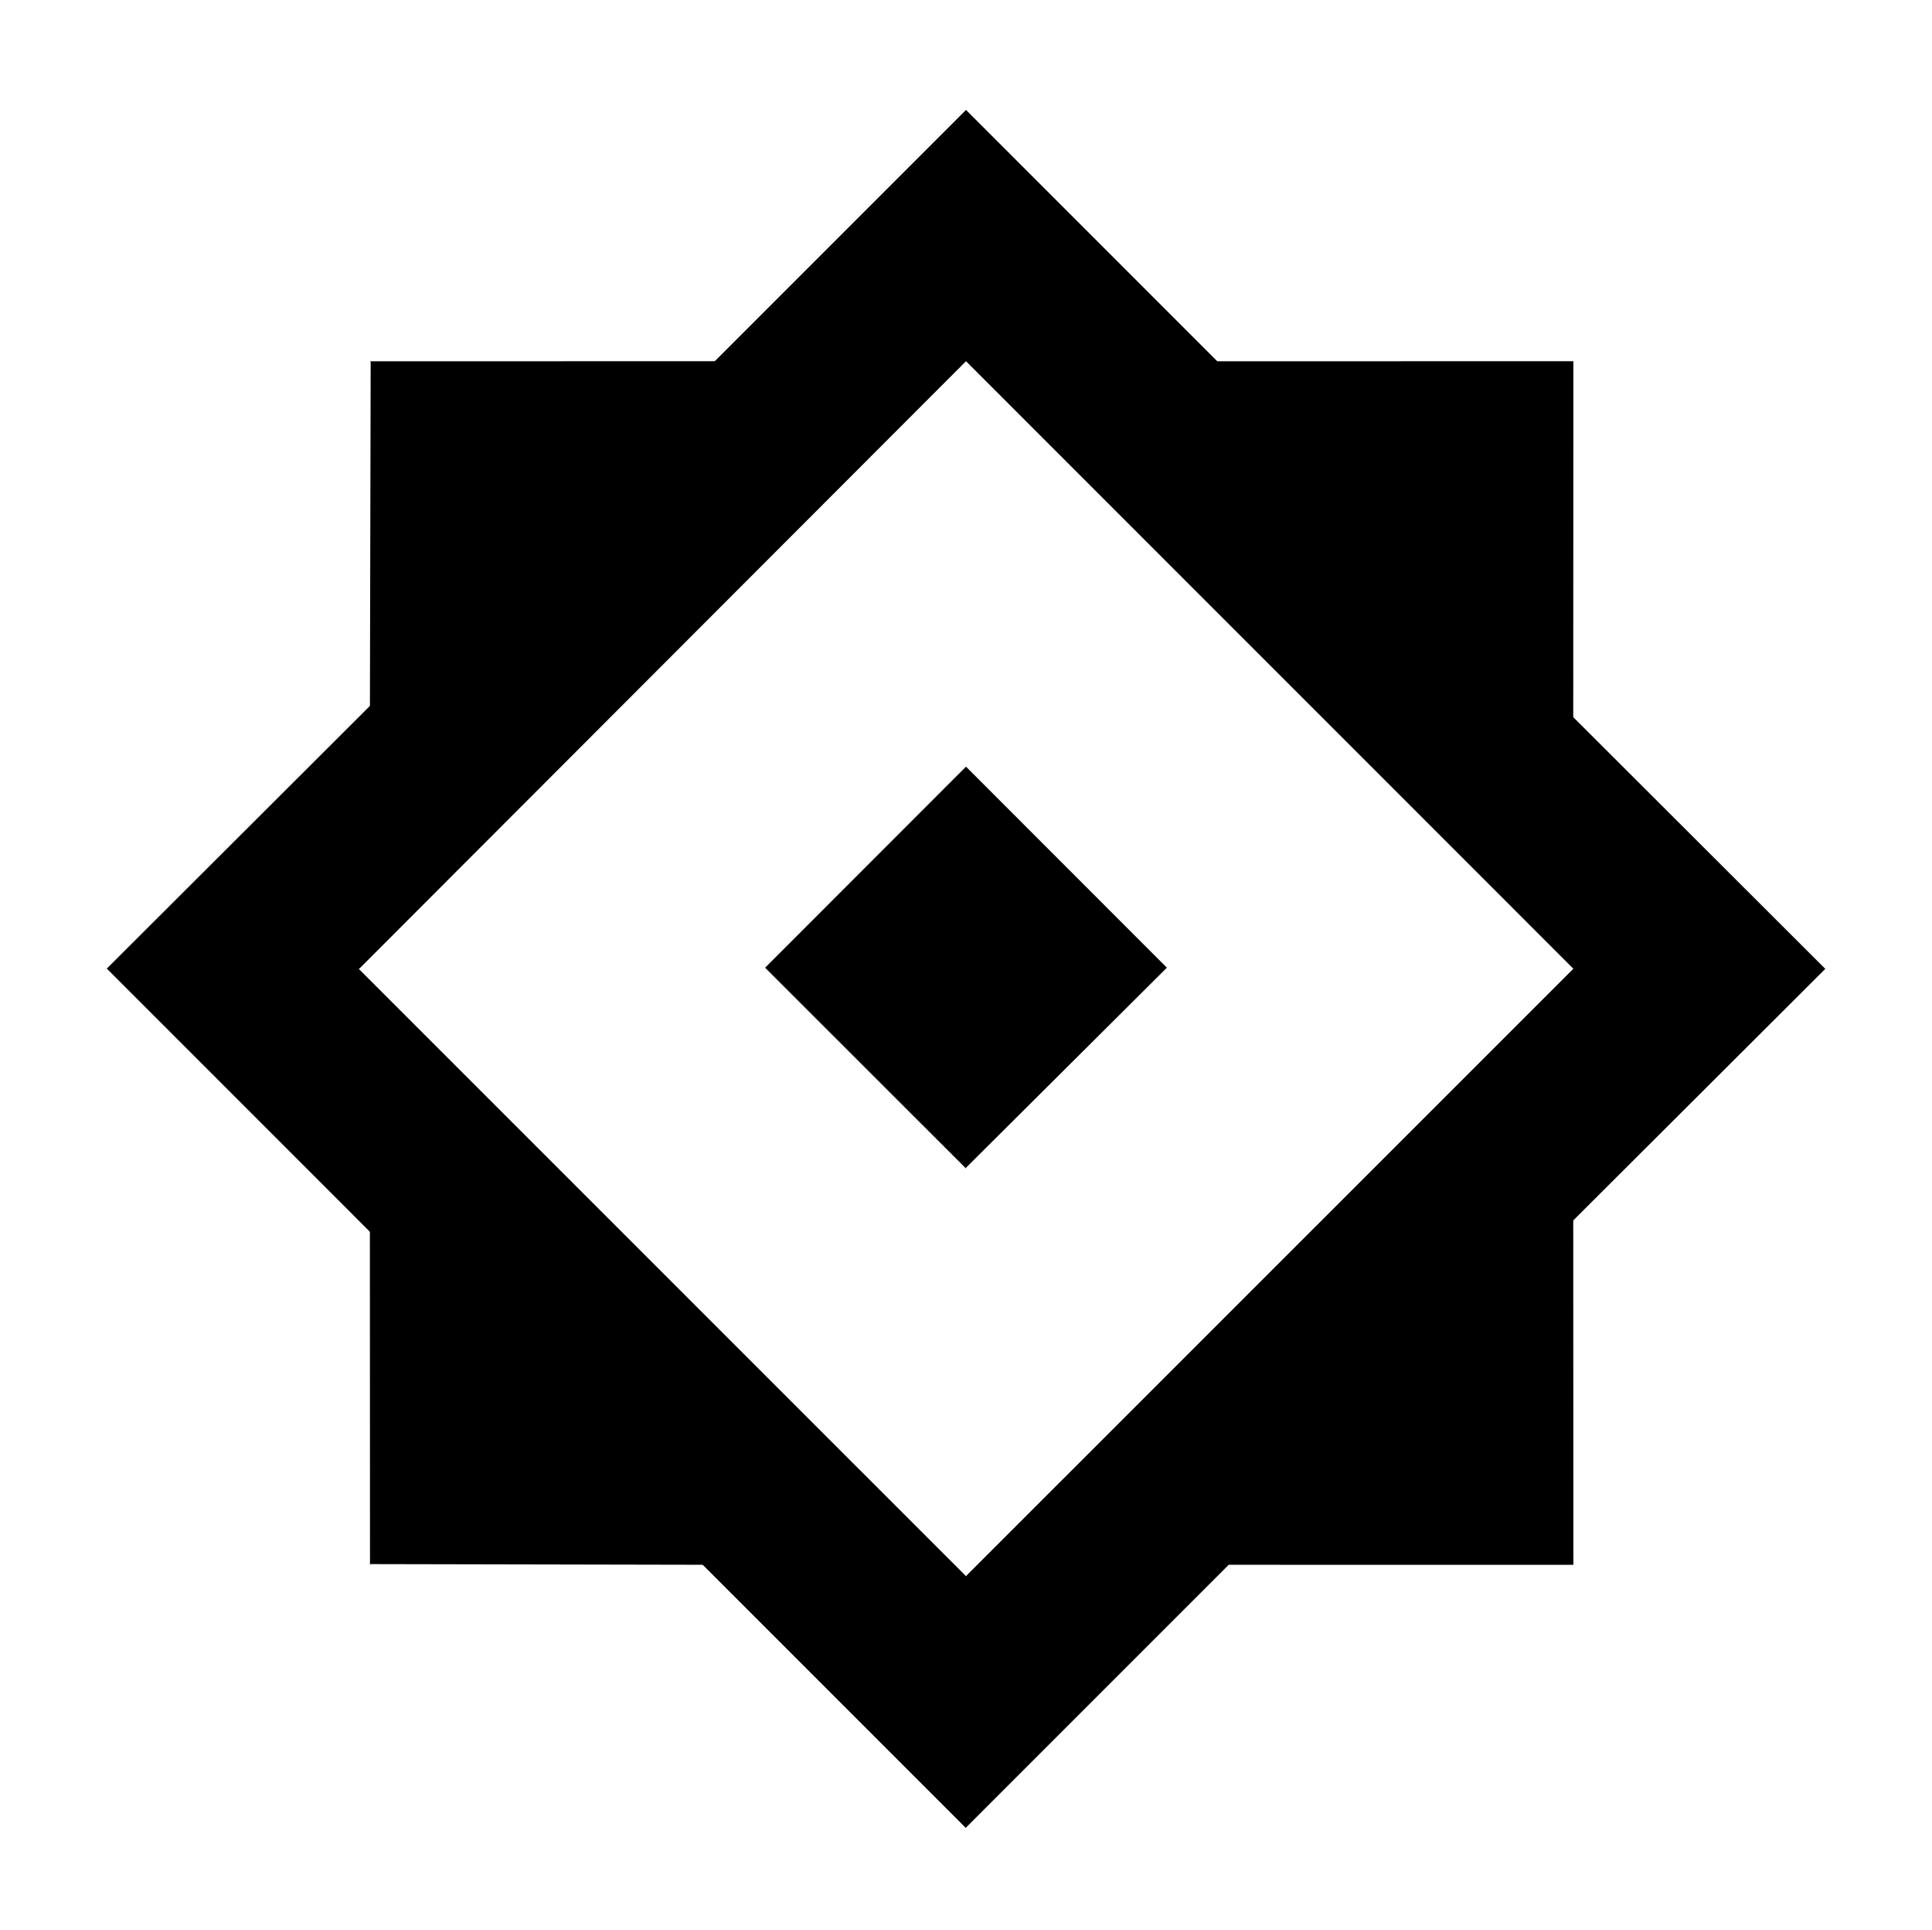
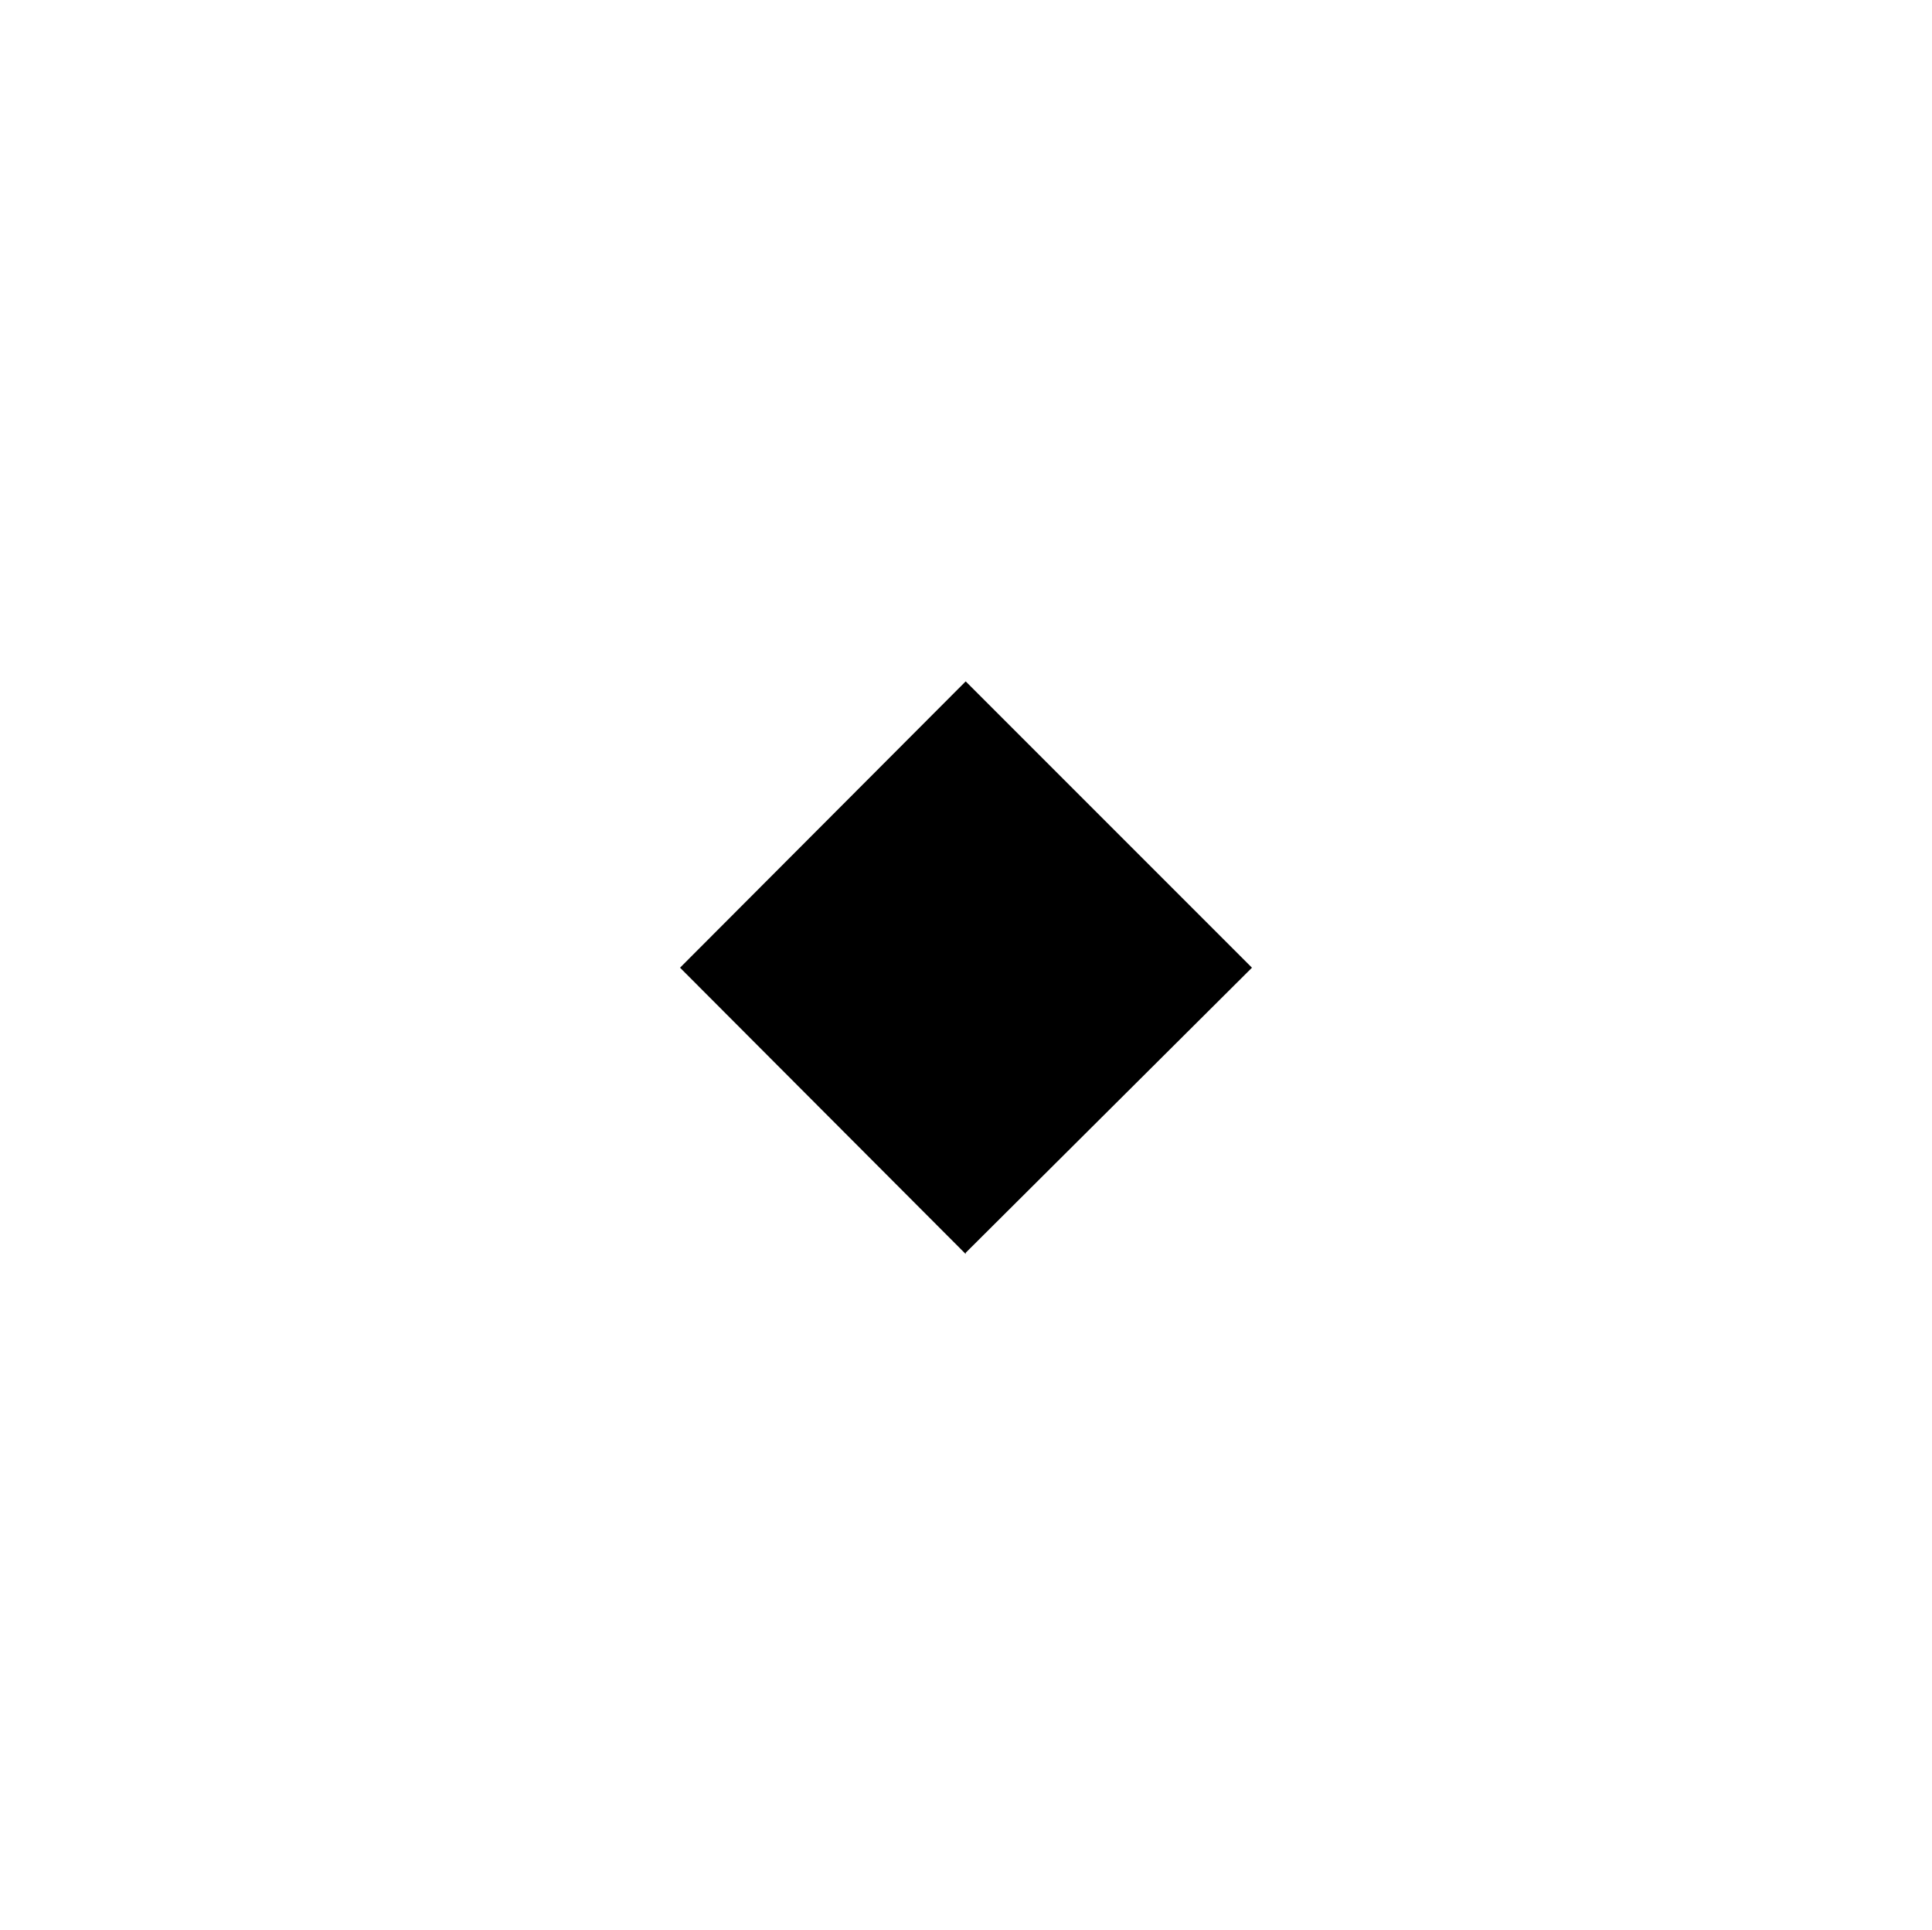
- <svg xmlns="http://www.w3.org/2000/svg" viewBox="0 0 314.5 314">
-   <defs>
-     <style>.cls-1{fill:#5400e7;}</style>
-   </defs>
-   <g id="Layer_2" data-name="Layer 2">
-     <g id="Layer_1-2" data-name="Layer 1">
+ <svg xmlns="http://www.w3.org/2000/svg" version="1.1" id="Layer_1" x="0px" y="0px" viewBox="0 0 314.5 314" style="enable-background:new 0 0 314.5 314;" xml:space="preserve">
+   <style type="text/css">
+ 	.st0{fill:#5400E7;}
+ </style>
+   <g id="Layer_2_1_">
+     <g id="Layer_1-2">
      <g id="b5e31b63-280e-4f38-96cb-4ce3912872af">
        <g id="a7f2af64-ea2b-4d32-adbc-dcaa5fbad56d">
-           <polyline class="cls-1" points="0 0 140.87 0 314.5 0" />
-           <polyline class="cls-1" points="314.5 314 126.12 314 0 314" />
+           <polyline class="st0" points="0,0 140.9,0 314.5,0     " />
+           <polyline class="st0" points="314.5,314 126.1,314 0,314     " />
        </g>
      </g>
    </g>
    <g id="Values">
      <g id="mDamage">
-         <path d="M239.13,99.78l-24-24L157.25,17.89,99.37,75.77l-24,24-58,57.89.1.07,57.88,57.89,23.9,23.92,58,58v-.09l57.88-57.88,24-24,58-57.88Zm-81.8,156.66v.09h-.08L58.38,157.67h.1l98.77-98.88,98.87,98.88Z" />
-         <polygon points="157.25 124.78 124.55 157.5 157.25 190.18 157.25 190.06 189.95 157.5 157.25 124.78" />
-         <polygon points="60.21 195.04 60.23 254.68 60.34 254.57 119.86 254.69 60.21 195.04" />
-         <polygon points="256.12 58.79 196.45 58.8 256.1 118.45 256.12 58.79" />
-         <polygon points="119.86 58.79 60.23 58.8 60.34 58.91 60.21 118.44 119.86 58.79" />
-         <polygon points="256.12 254.69 256.1 195.03 196.45 254.68 256.12 254.69" />
+         <polygon points="157.2,110.9 110.7,157.5 157.2,204.1 157.2,203.9 203.8,157.5    " />
      </g>
    </g>
  </g>
</svg>
